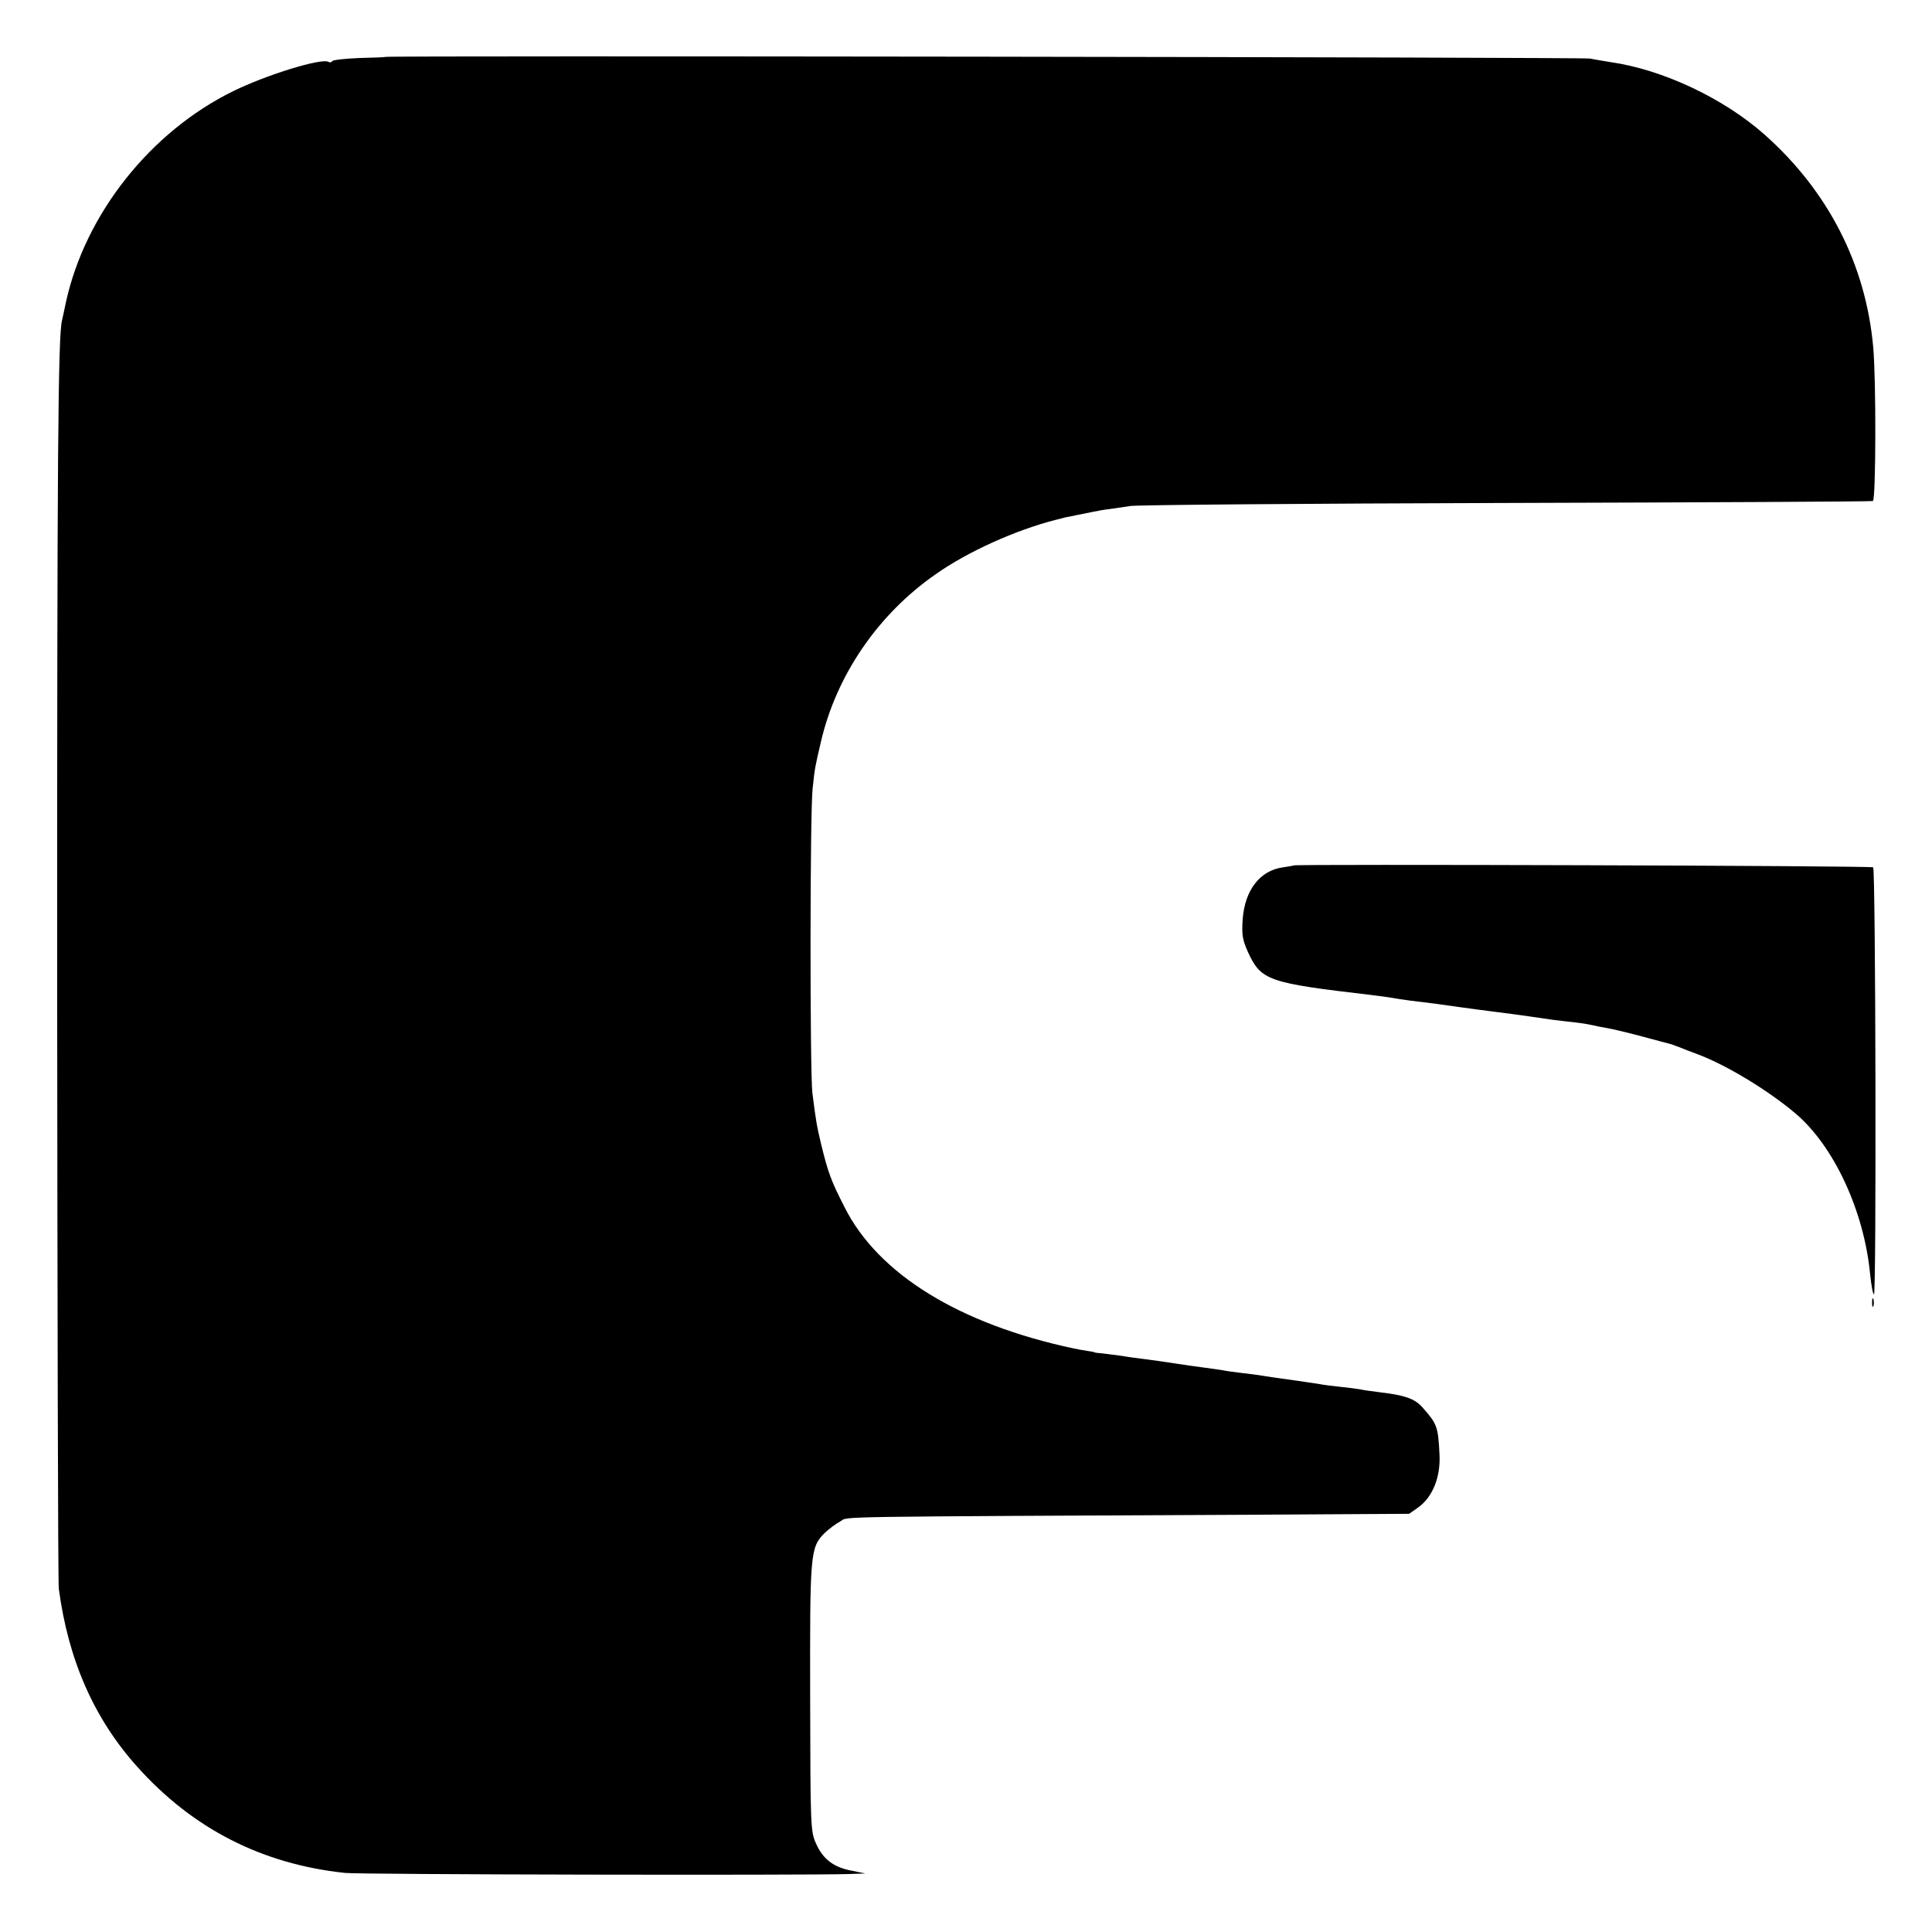
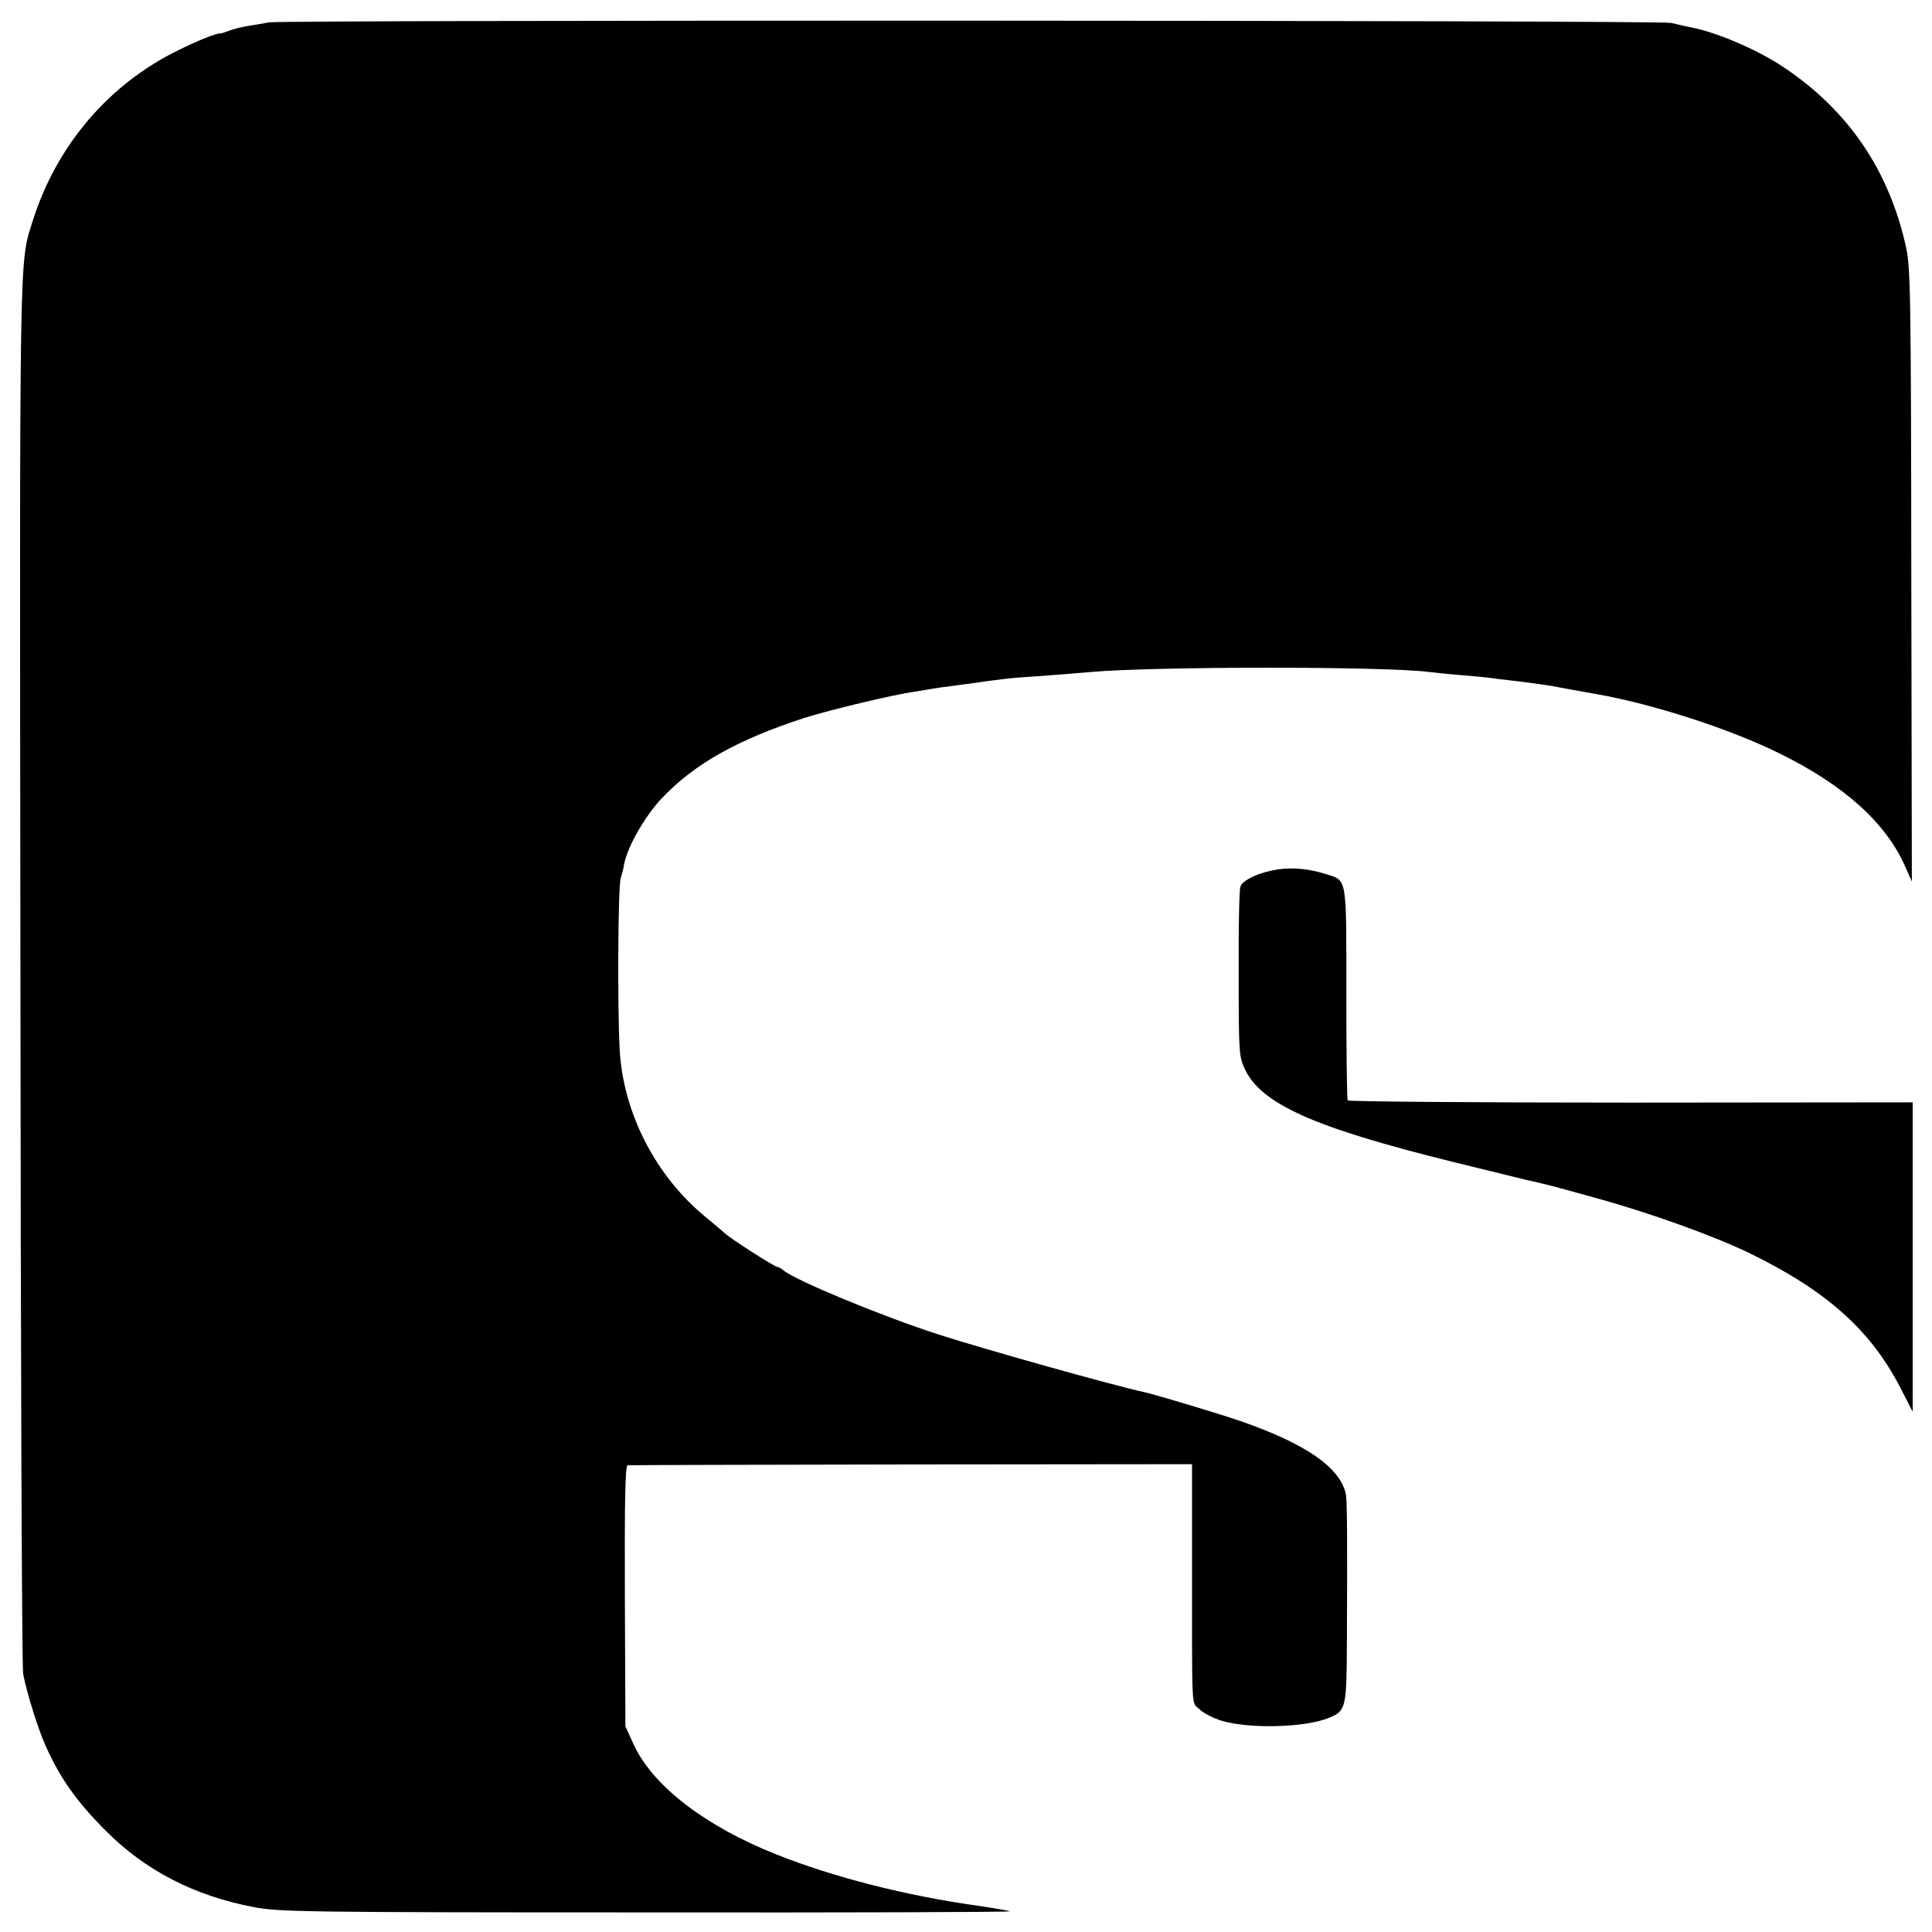
- <svg xmlns="http://www.w3.org/2000/svg" version="1.0" width="16pt" height="16pt" viewBox="0 0 16 16" preserveAspectRatio="xMidYMid meet">
-   <g transform="translate(0,16) scale(0.002286,-0.002286)" fill="#000000" stroke="none">
-     <path d="M1397 6793 c-1 -1 -44 -3 -95 -4 -51 -2 -95 -7 -98 -11 -3 -5 -9 -6 -14 -3 -24 15 -225 -47 -345 -106 -300 -147 -536 -445 -606 -764 -7 -33 -13 -62 -14 -65 -15 -54 -18 -500 -18 -2350 1 -1213 3 -2223 6 -2246 34 -257 127 -470 283 -644 201 -225 452 -354 754 -386 56 -6 1660 -9 1825 -4 l60 2 -49 10 c-65 12 -104 41 -129 97 -21 45 -21 61 -22 530 -1 525 0 544 53 597 15 14 40 33 57 42 32 18 -81 16 1550 24 l510 3 34 24 c51 37 80 109 76 190 -5 104 -9 112 -64 174 -27 29 -63 42 -150 52 -30 4 -63 8 -74 11 -11 2 -43 6 -71 9 -28 3 -62 7 -76 10 -25 4 -66 10 -137 20 -21 3 -51 7 -68 10 -16 3 -50 7 -75 10 -25 3 -56 7 -70 10 -14 2 -45 7 -70 10 -25 3 -72 10 -105 15 -33 5 -80 12 -105 15 -25 3 -63 8 -85 12 -22 3 -53 7 -70 9 -16 1 -30 3 -30 4 0 1 -11 3 -25 5 -14 2 -36 6 -50 9 -414 88 -708 269 -830 511 -50 98 -60 126 -85 228 -16 67 -19 84 -32 187 -9 76 -9 1019 1 1103 8 77 9 78 30 169 56 241 207 462 416 607 116 82 290 160 435 197 17 4 32 8 35 9 3 0 21 4 40 8 19 4 46 9 60 12 14 3 41 8 60 10 19 3 53 8 75 11 22 4 634 9 1360 11 726 2 1325 5 1330 7 11 4 12 443 1 559 -27 298 -163 564 -394 769 -148 131 -368 235 -557 262 -22 4 -56 9 -75 13 -29 5 -4358 11 -4363 6z" />
-     <path d="M4687 3864 c-1 -1 -19 -4 -39 -7 -83 -11 -138 -82 -146 -187 -4 -57 -1 -76 20 -122 47 -101 73 -110 442 -153 33 -4 69 -9 80 -11 12 -2 41 -7 66 -10 68 -8 99 -12 175 -23 39 -5 93 -13 120 -16 55 -7 82 -10 218 -30 21 -3 59 -7 85 -10 26 -3 54 -8 62 -10 8 -2 31 -7 50 -10 19 -3 78 -17 130 -31 52 -14 100 -27 105 -28 6 -2 19 -7 30 -11 11 -5 43 -17 70 -27 104 -40 252 -130 350 -213 139 -118 248 -353 270 -582 4 -40 10 -73 14 -73 9 0 6 1538 -3 1547 -6 6 -2093 12 -2099 7z" />
-     <path d="M6782 2280 c0 -14 2 -19 5 -12 2 6 2 18 0 25 -3 6 -5 1 -5 -13z" />
-   </g>
+ <svg xmlns="http://www.w3.org/2000/svg" version="1" width="933.333" height="933.333" viewBox="0 0 700 700">
+   <path d="M97.5 8.1c-2.2.4-5.6 1-7.6 1.3-2 .3-4.9 1-6.5 1.6-1.6.6-3.1 1.1-3.4 1.1-1.3-.2-8.2 2.5-15.4 6.1-25.2 12.3-44.1 34.5-52.7 61.7-5 15.9-4.8 5.1-4.5 272.6.1 137.5.5 251.8 1 254 1.2 6.6 5.6 20.6 8.2 26.2 5.3 11.8 11.3 20.2 21.9 30.8C52.7 677.7 70.4 686.9 92 691c8.9 1.7 18 1.9 141.9 1.9 72.9.1 132.3-.1 132-.4-.3-.2-5.4-1.1-11.5-2-25.9-3.6-52.3-10.3-73.1-18.6-25.7-10.2-44.6-24.7-51.6-39.6l-3.1-6.8-.2-47.3c-.1-34.5.1-47.2 1-47.3.6-.1 46.9-.2 102.8-.3l101.7-.1V563c0 59.4-.3 53.4 2.7 56.3 1.4 1.4 5.1 3.3 8.2 4.2 10.1 3 30.4 2.4 38.7-1.1 6.1-2.5 6.4-3.5 6.5-26.3.2-39.8.1-52.6-.4-54.9-2.2-9.6-14.5-18.1-38.1-26.3-7.8-2.7-30.2-9.4-34.5-10.4-12.3-2.7-57.5-15.4-75-21-20.4-6.6-51.6-19.5-56.1-23.2-.8-.7-1.9-1.3-2.3-1.3-1 0-16.6-10-18.9-12.1-1.1-1-4-3.4-6.5-5.5-18.6-15-30.5-38.2-31.7-61.4-.8-16-.6-58.6.4-61.8.5-1.8 1-3.5 1-3.7.6-6.2 7.2-18.2 13.9-25.3 11.9-12.5 27.4-21.2 51.7-29.1 8.8-2.8 32-8.4 40-9.5 2.2-.4 4.9-.8 6-1 1.1-.2 4.3-.7 7-1 2.8-.4 8.6-1.1 13-1.8 4.4-.6 9.6-1.2 11.5-1.3 9-.6 22.8-1.7 26-2 22.8-2.1 108-2.1 123 0 1.4.2 5.9.6 10 1 4.1.3 9.1.8 11 1 1.9.3 5.5.7 8 1 6.4.7 13.2 1.7 15.5 2.1 1.7.3 7.4 1.4 16 2.9 20.5 3.6 48.6 12.7 66.5 21.6 23.3 11.5 38.4 25.1 45.4 41.1l2.3 5.2-.2-111c-.1-101.7-.3-111.6-1.9-118.8-6.1-27.8-20.9-49.6-44.3-65.2-8.8-6-23.4-12.3-32.3-14.2-3-.6-6.8-1.5-8.5-1.9-3.8-1-502.6-1.1-508-.2z" />
+   <path d="M463 315c-6.6 1-12.8 3.8-13.6 6.3-.4 1.2-.7 15.4-.6 31.7 0 28.5.1 29.7 2.2 34.3 6 12.7 24.9 21.2 75.5 33.7 13.8 3.4 25.7 6.3 26.5 6.5 3.7.8 8 1.8 14.5 3.6 3.9 1.1 8.6 2.4 10.5 2.9 19.7 5.4 43.3 13.9 56.2 20.2 28 13.7 44 28.1 54.8 49.5l4 7.8V399.4l-102.1.1c-56.1 0-102.3-.4-102.6-.8-.3-.5-.5-18-.5-39 0-42.9.4-40.5-7.7-43.1-5.9-1.8-11.5-2.4-17.1-1.6z" />
</svg>
